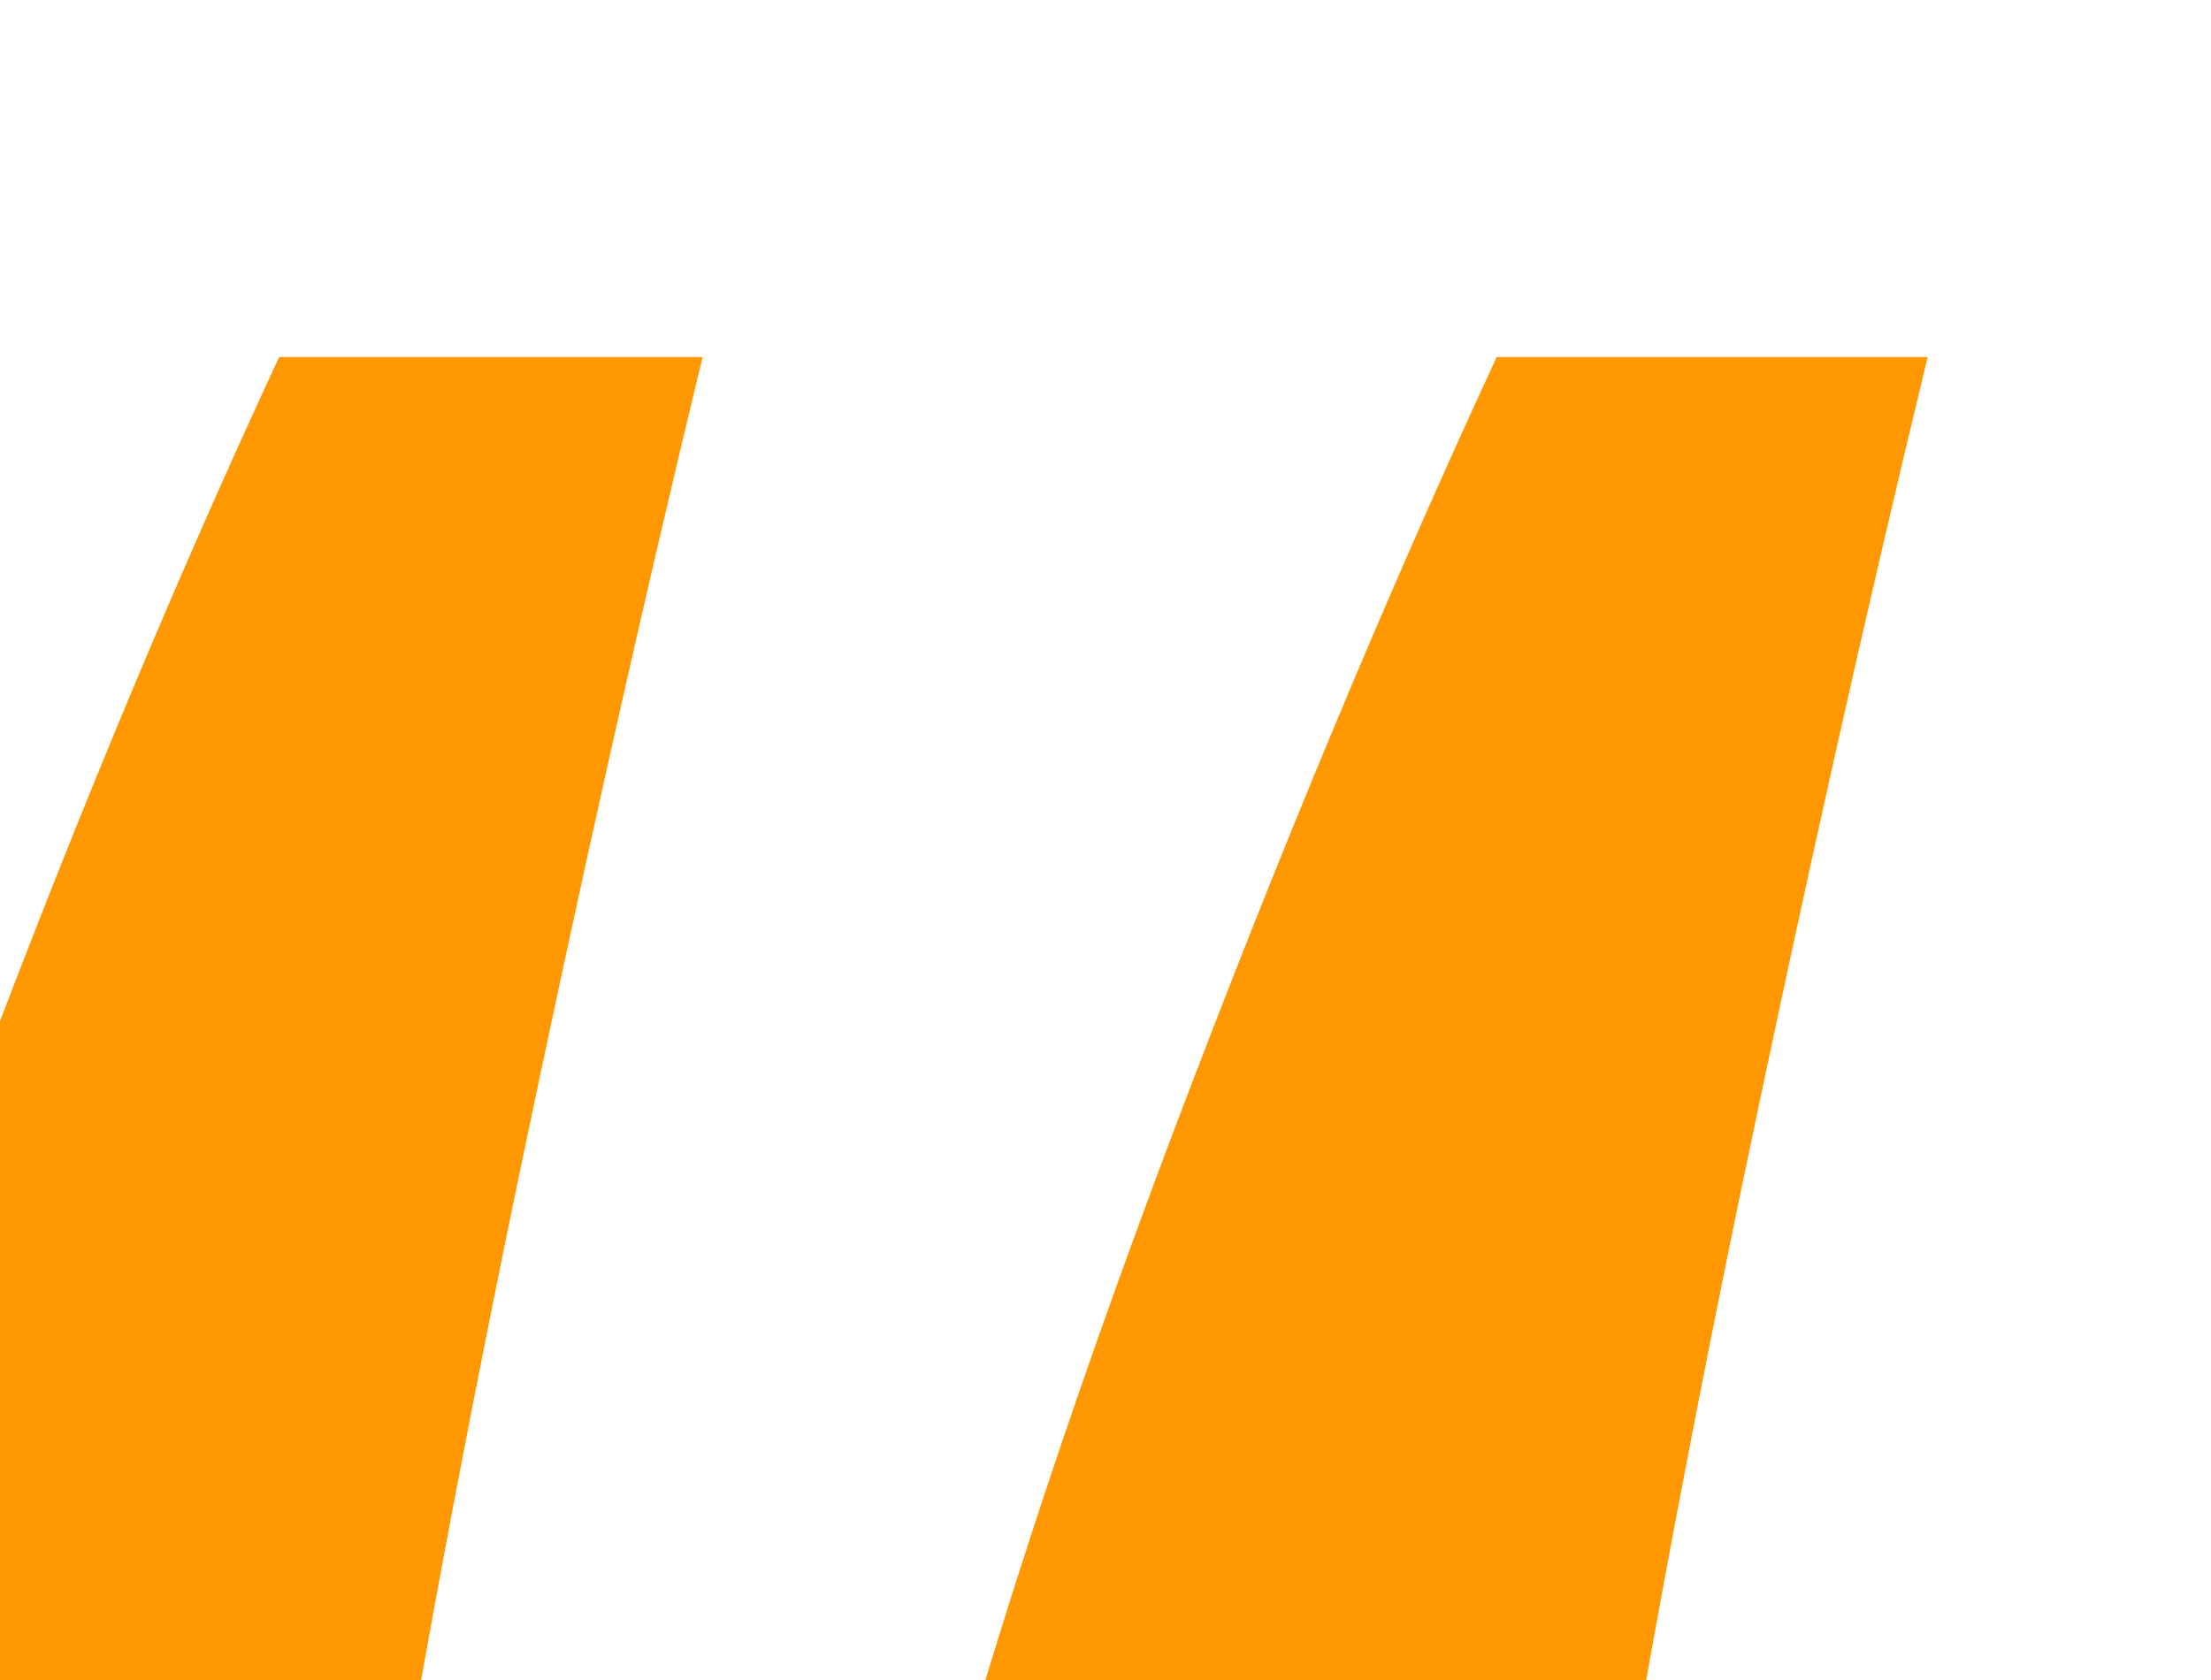
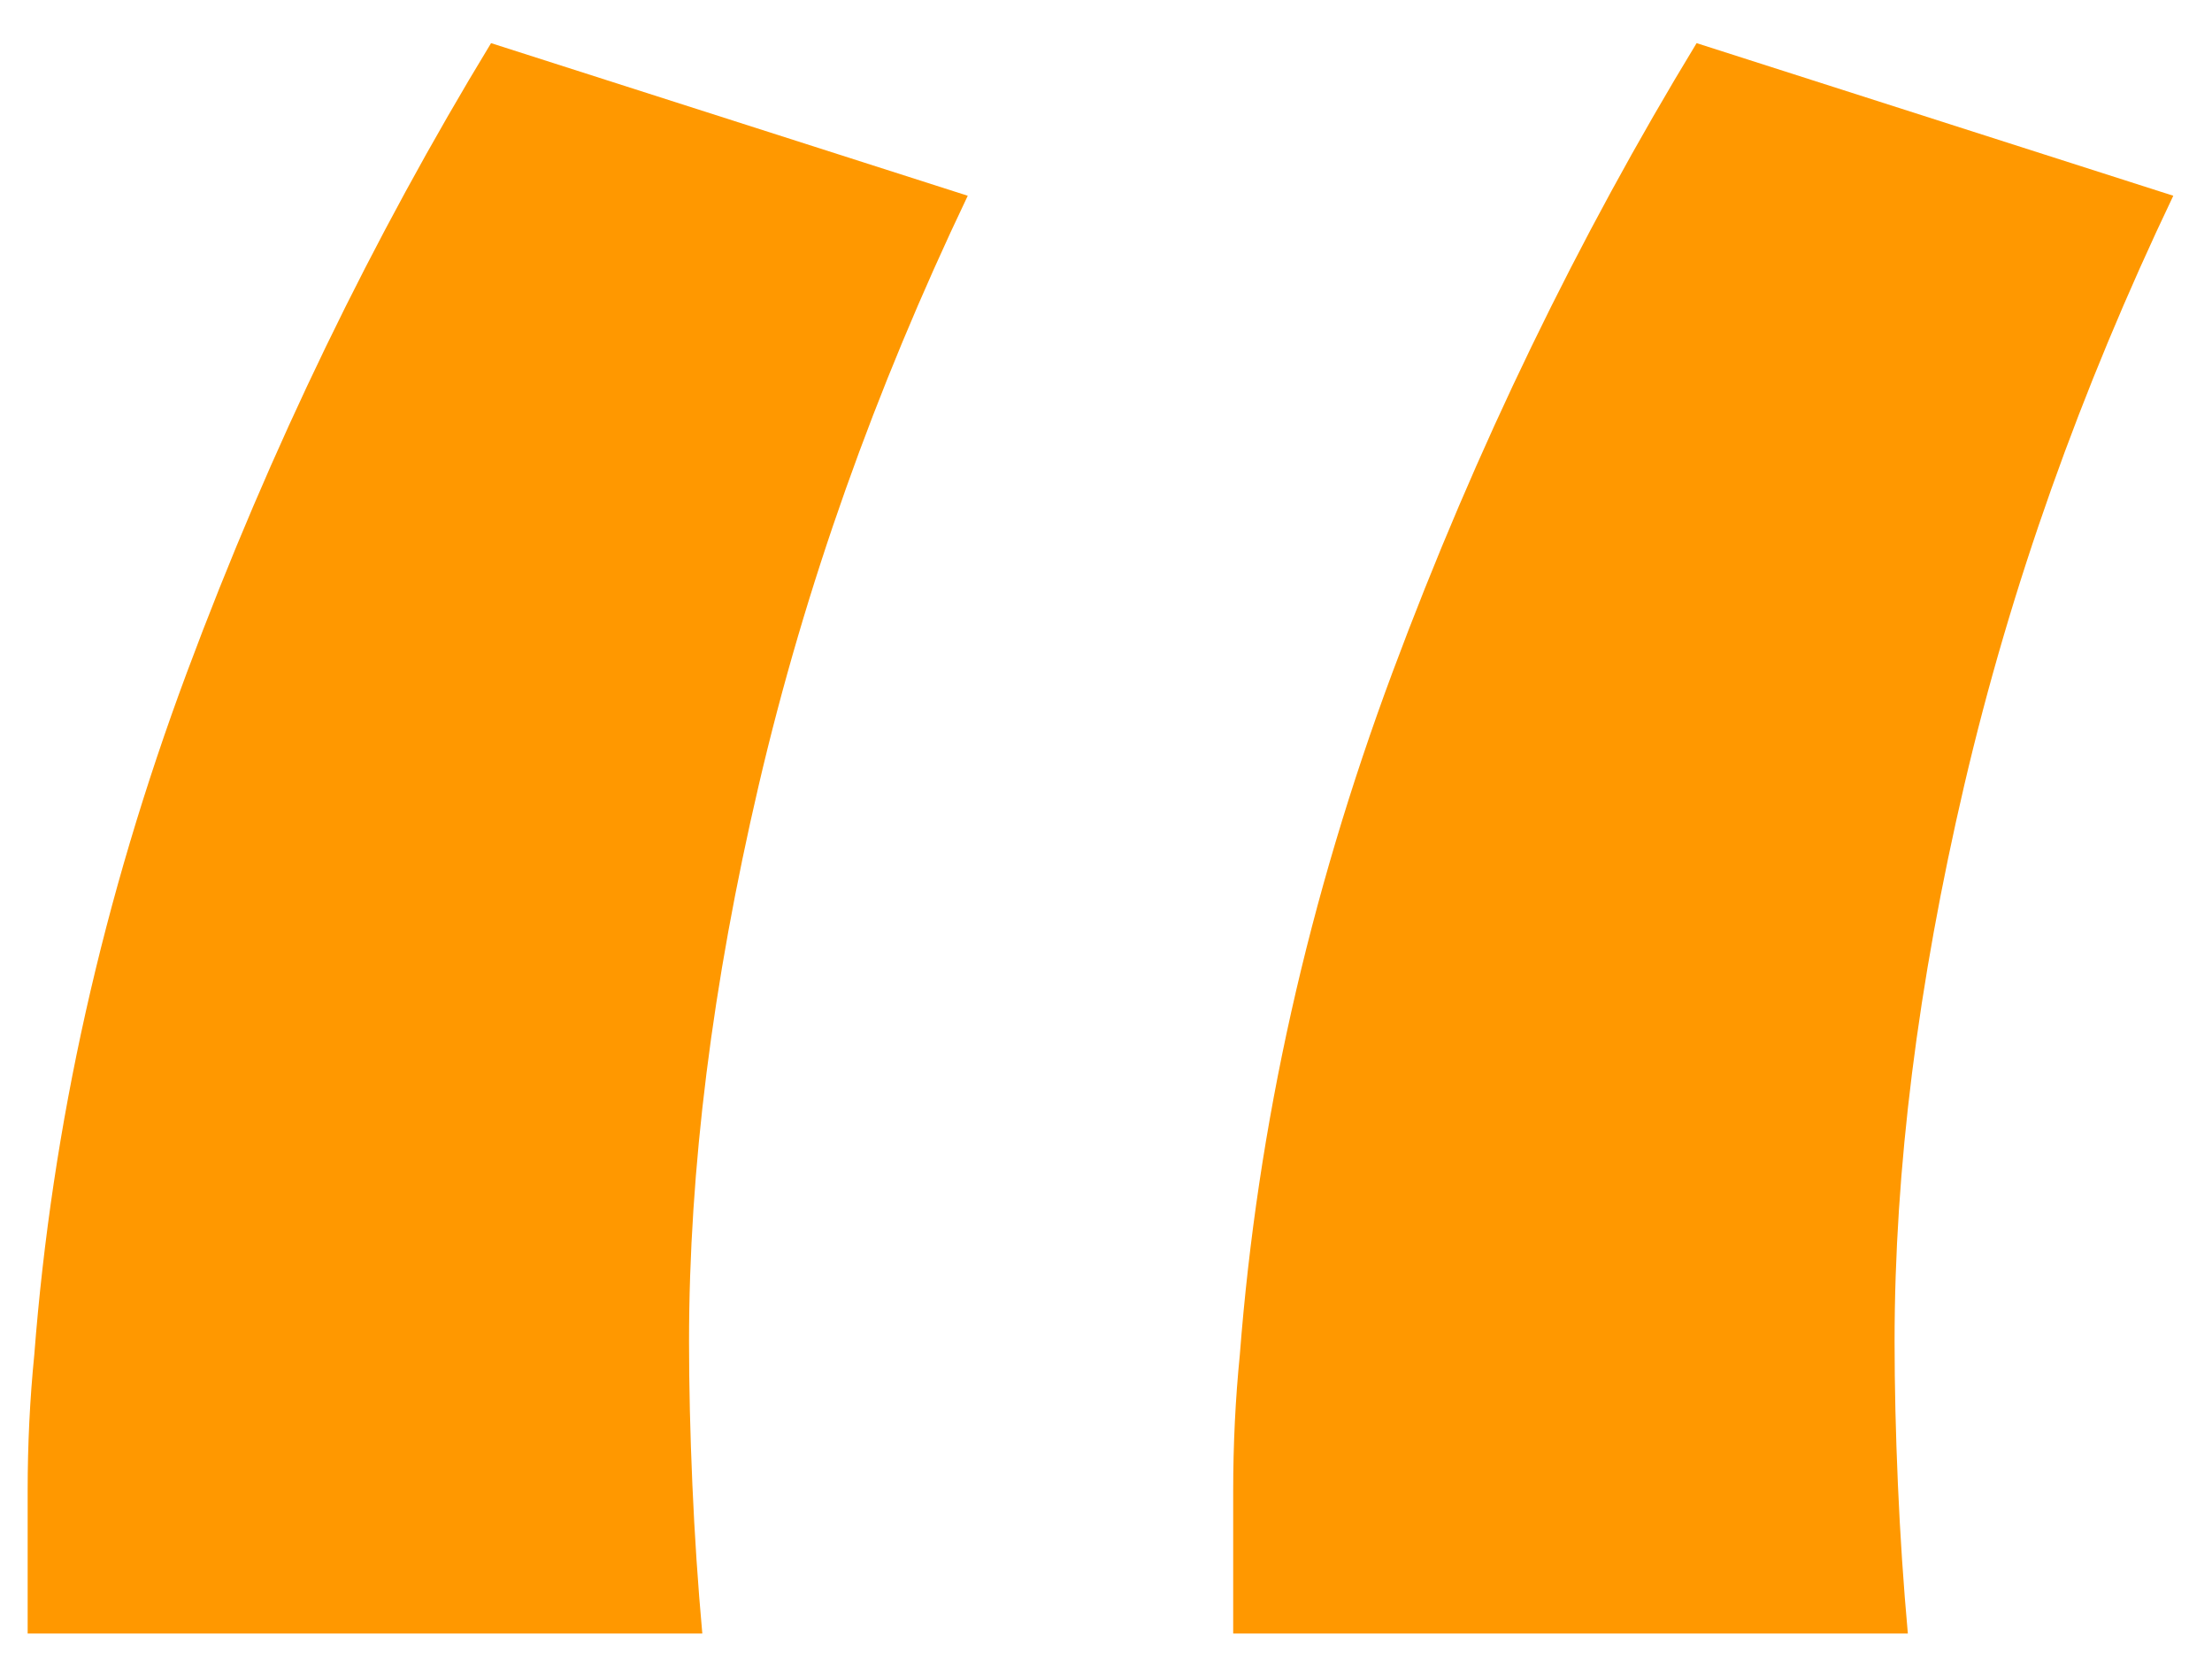
- <svg xmlns="http://www.w3.org/2000/svg" version="1.1" baseProfile="tiny" id="Layer_1" x="0px" y="0px" viewBox="0 0 41.2 31.3" xml:space="preserve">
-   <polygon display="none" fill="#384046" points="20.3,-5.7 5.2,9.3 16.6,9.3 16.6,35.8 24.1,35.8 24.1,9.3 35.4,9.3 " />
-   <polygon display="none" fill="#384046" points="20.3,35.8 35.4,20.7 24.1,20.7 24.1,-5.7 16.6,-5.7 16.6,20.7 5.2,20.7 " />
-   <text transform="matrix(1 0 0 1 -6.892 94.7327)" fill="#FF9800" font-family="'Ubuntu'" font-size="123.353">“</text>
+ <svg xmlns="http://www.w3.org/2000/svg" version="1.1" baseProfile="tiny" id="Layer_1" x="0px" y="0px" viewBox="0 25.3 200 151.3" xml:space="preserve">
+   <polygon display="none" fill="#384046" points="98.5,-3.6 25.2,69.2 80.6,69.2 80.6,197.8 117,197.8 117,69.2 171.8,69.2 " />
+   <polygon display="none" fill="#384046" points="98.5,197.8 171.8,124.5 117,124.5 117,-3.6 80.6,-3.6 80.6,124.5 25.2,124.5 " />
+   <g>
+     <path fill="#FF9800" d="M2.5,173c0-4.4,0-8.7,0-12.9s0.2-8.3,0.6-12.3c1.6-20.8,6.2-41.3,13.8-61.7c7.6-20.4,16.8-39.3,27.5-56.9   l43.1,13.8c-8.4,17.6-14.7,35.3-18.9,53.3c-4.2,18-6.3,34.7-6.3,50.3c0,4,0.1,8.3,0.3,12.9c0.2,4.6,0.5,9.1,0.9,13.5H2.5z    M111.5,173c0-4.4,0-8.7,0-12.9s0.2-8.3,0.6-12.3c1.6-20.8,6.2-41.3,13.8-61.7c7.6-20.4,16.8-39.3,27.5-56.9l43.1,13.8   c-8.4,17.6-14.7,35.3-18.9,53.3c-4.2,18-6.3,34.7-6.3,50.3c0,4,0.1,8.3,0.3,12.9c0.2,4.6,0.5,9.1,0.9,13.5H111.5z" />
+   </g>
</svg>
